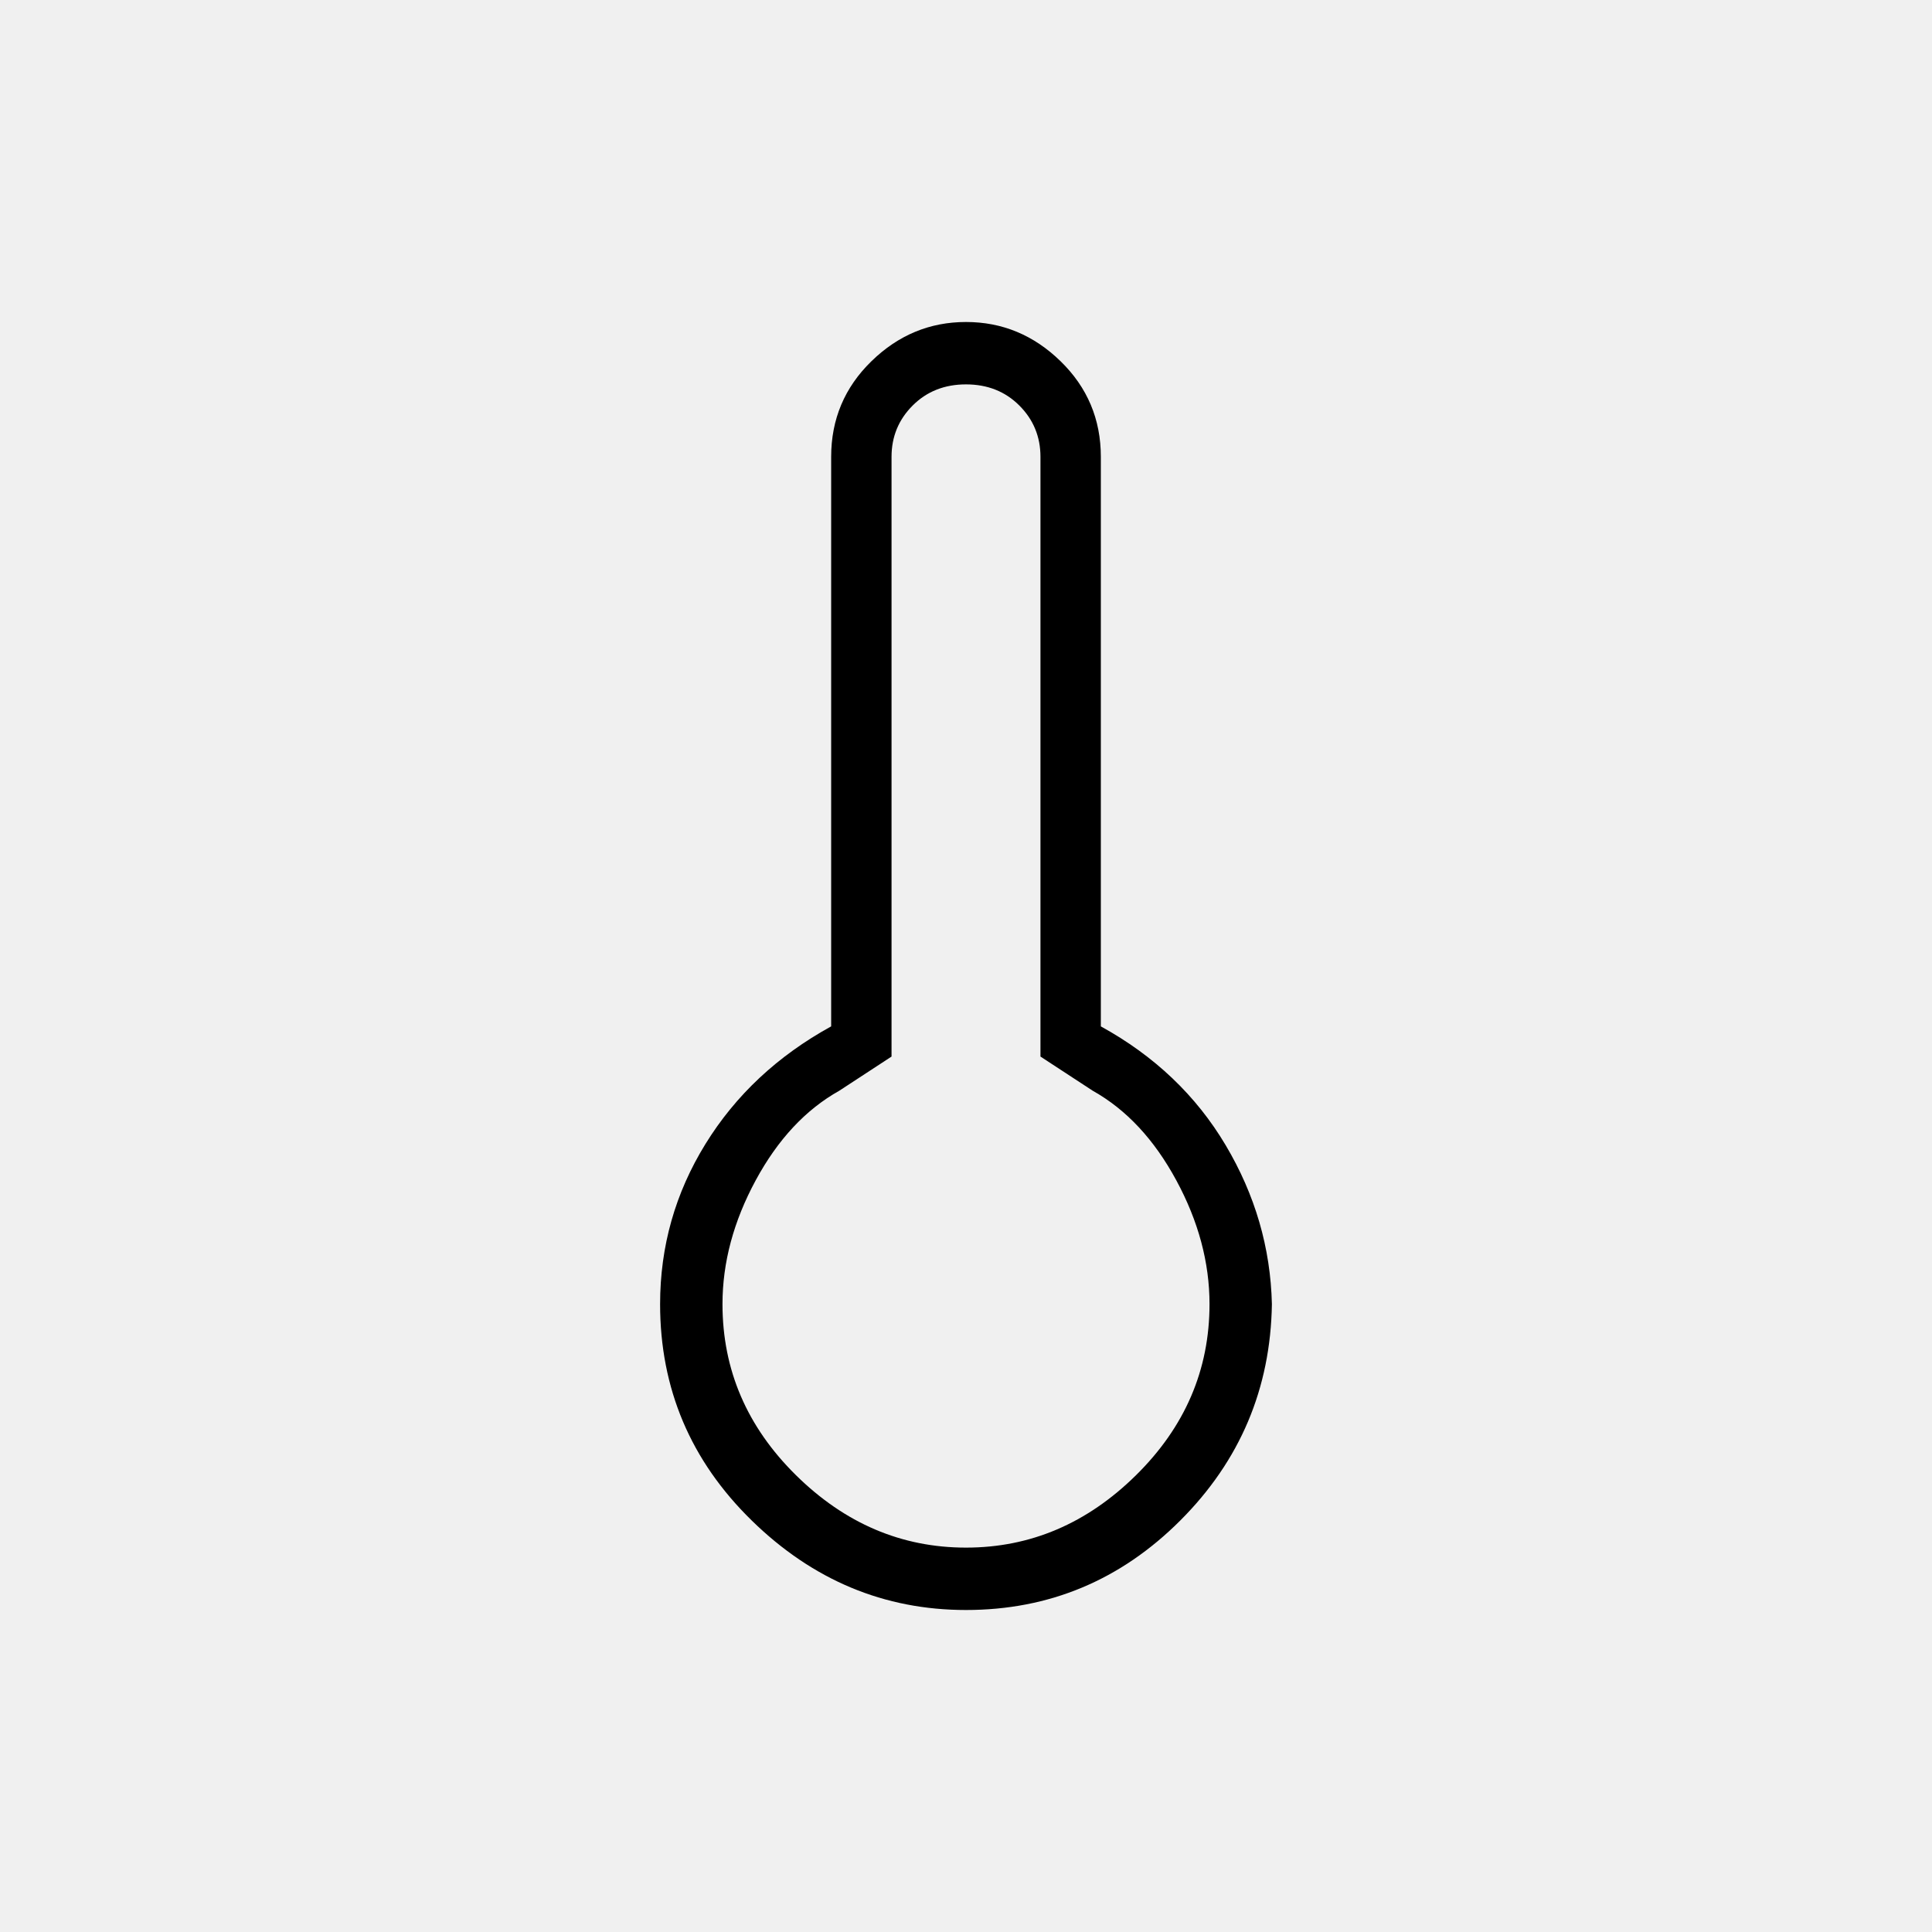
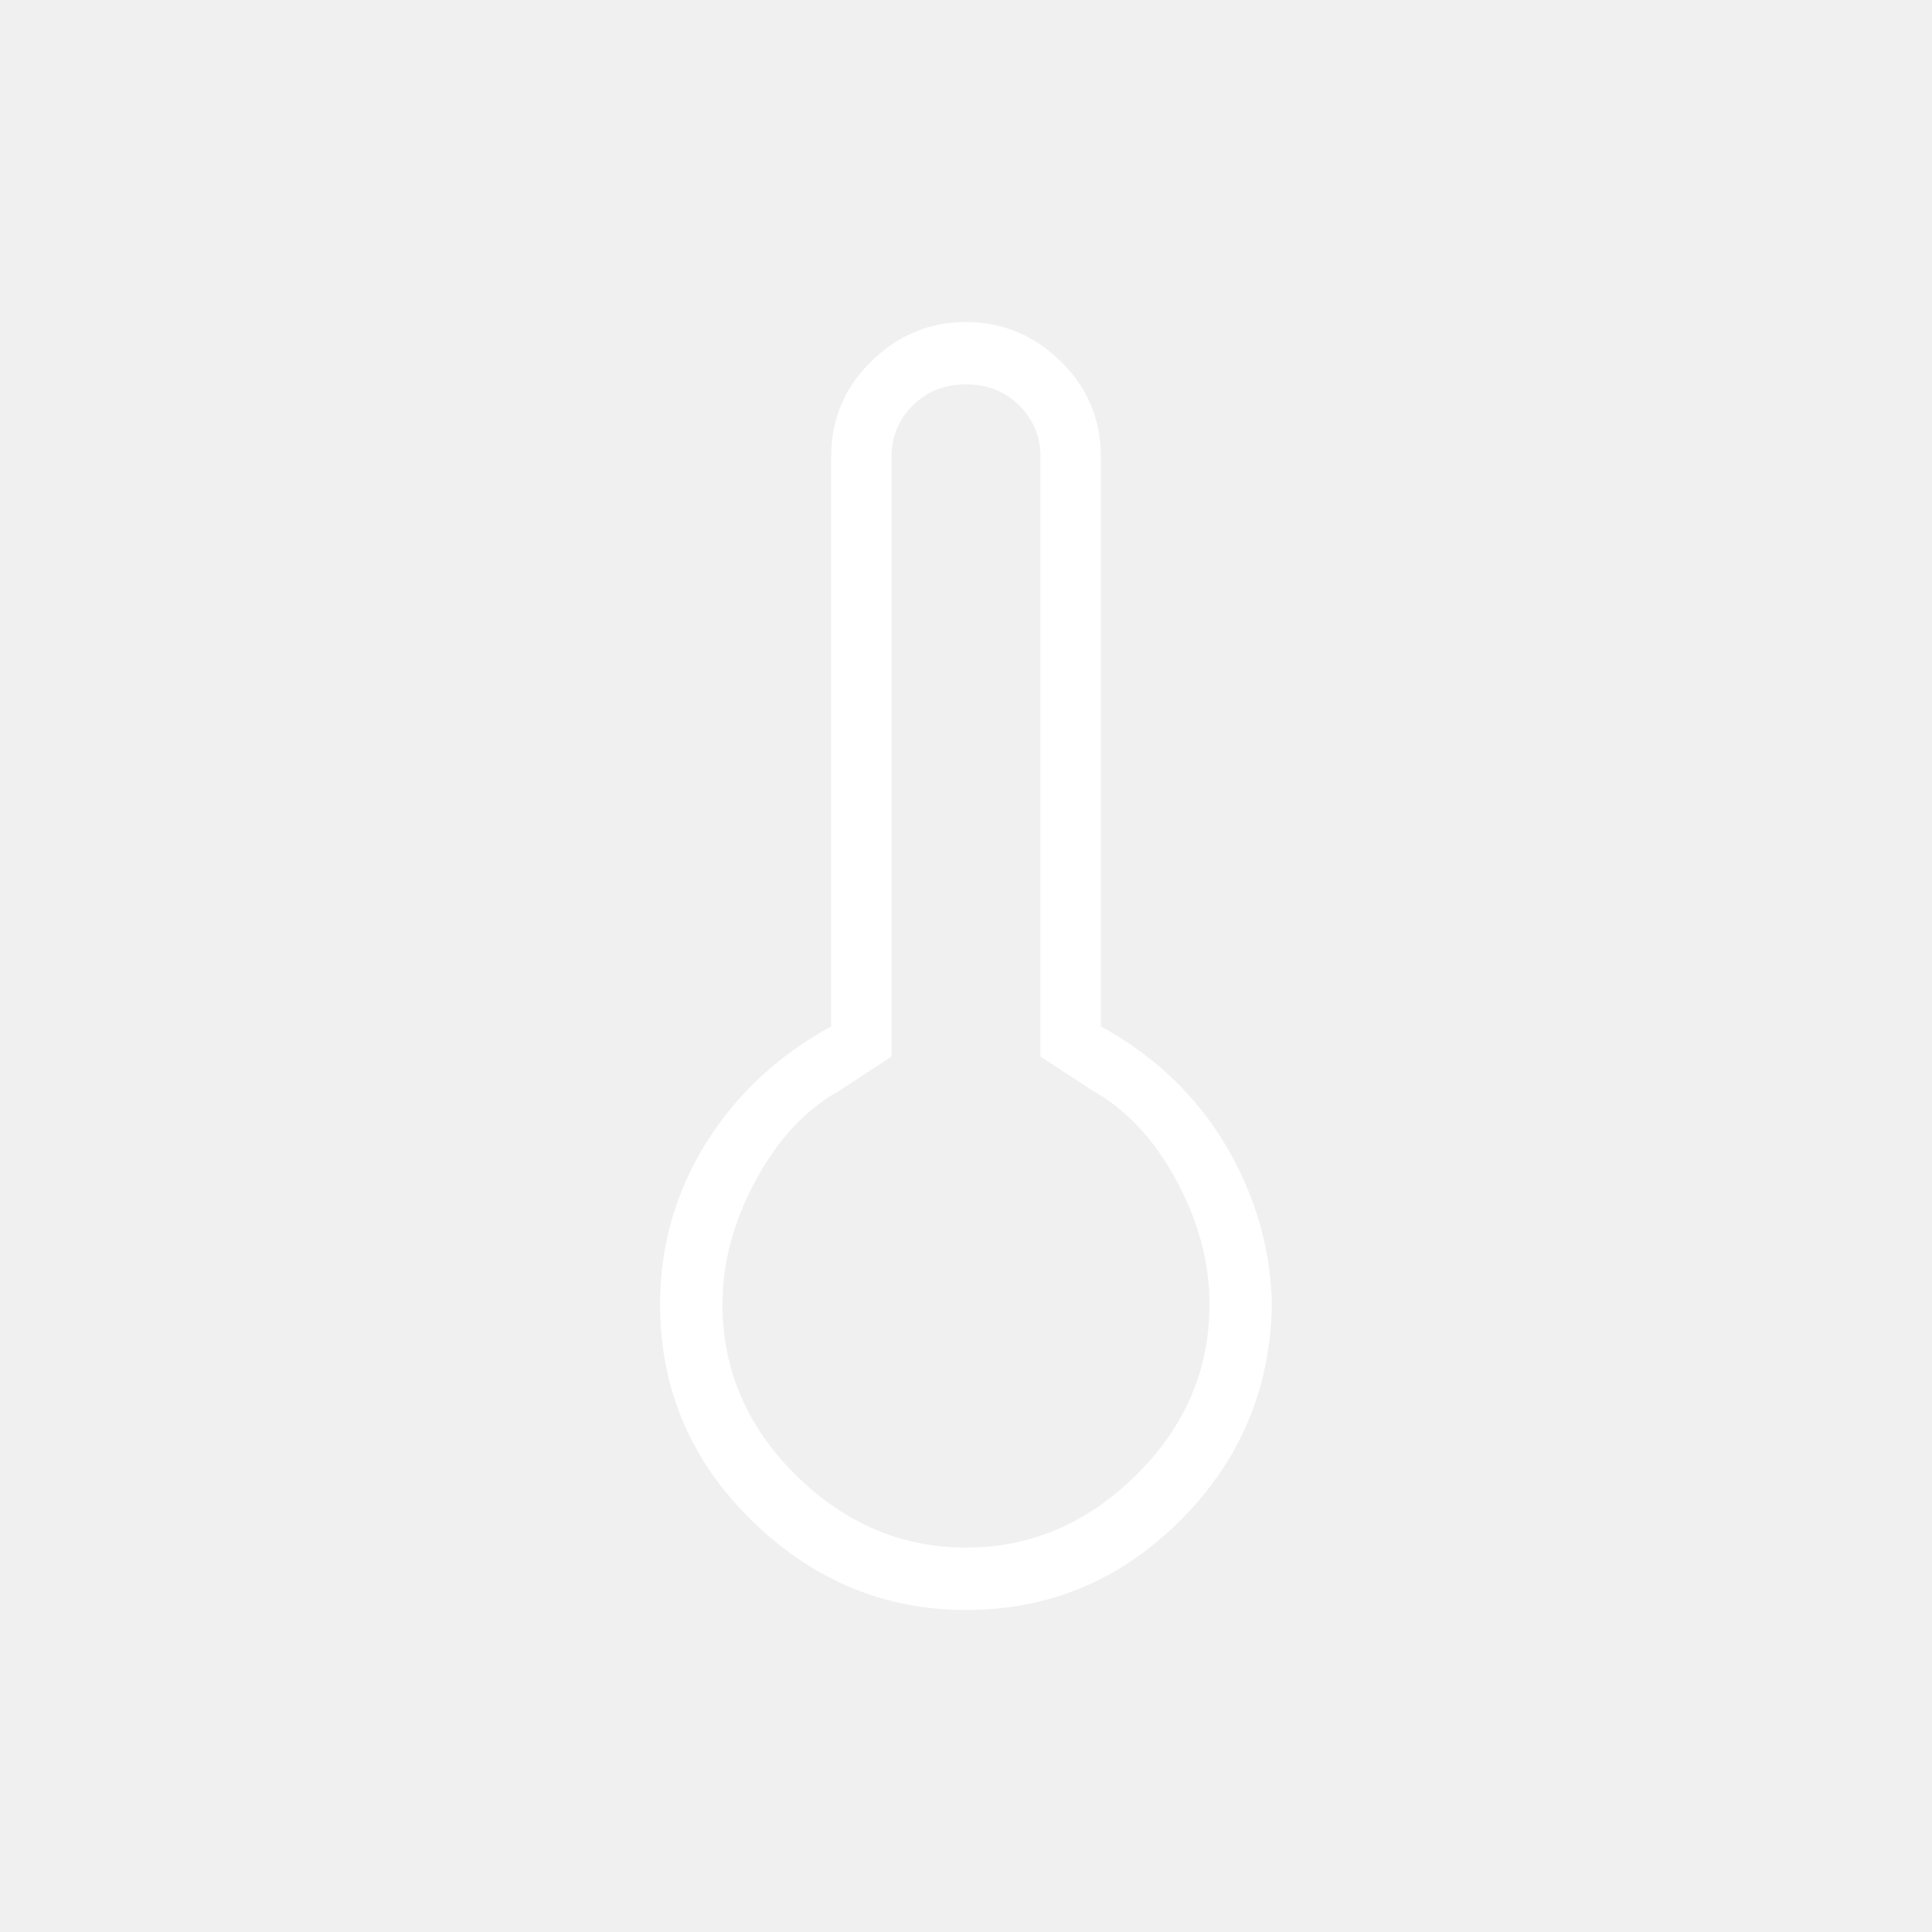
- <svg xmlns="http://www.w3.org/2000/svg" height="48" width="48">
+ <svg xmlns="http://www.w3.org/2000/svg" fill="#ffffff" height="48" width="48">
  <path d="M24 40q-3.05 0-5.325-2.225Q16.4 35.55 16.4 32.4q0-2.15 1.125-3.975Q18.65 26.6 20.65 25.5V11.35q0-1.4 1-2.375Q22.65 8 24 8t2.35.975q1 .975 1 2.375V25.5q2 1.1 3.1 2.95t1.15 3.95q-.05 3.15-2.275 5.375T24 40Zm0-1.55q2.4 0 4.225-1.8 1.825-1.8 1.825-4.25 0-1.55-.825-3.075Q28.4 27.8 27.15 27.1l-1.3-.85v-14.9q0-.75-.525-1.275Q24.8 9.55 24 9.55q-.8 0-1.325.525-.525.525-.525 1.275v14.9l-1.3.85q-1.25.7-2.075 2.225-.825 1.525-.825 3.075 0 2.45 1.825 4.25 1.825 1.8 4.225 1.8Z" />
</svg>
